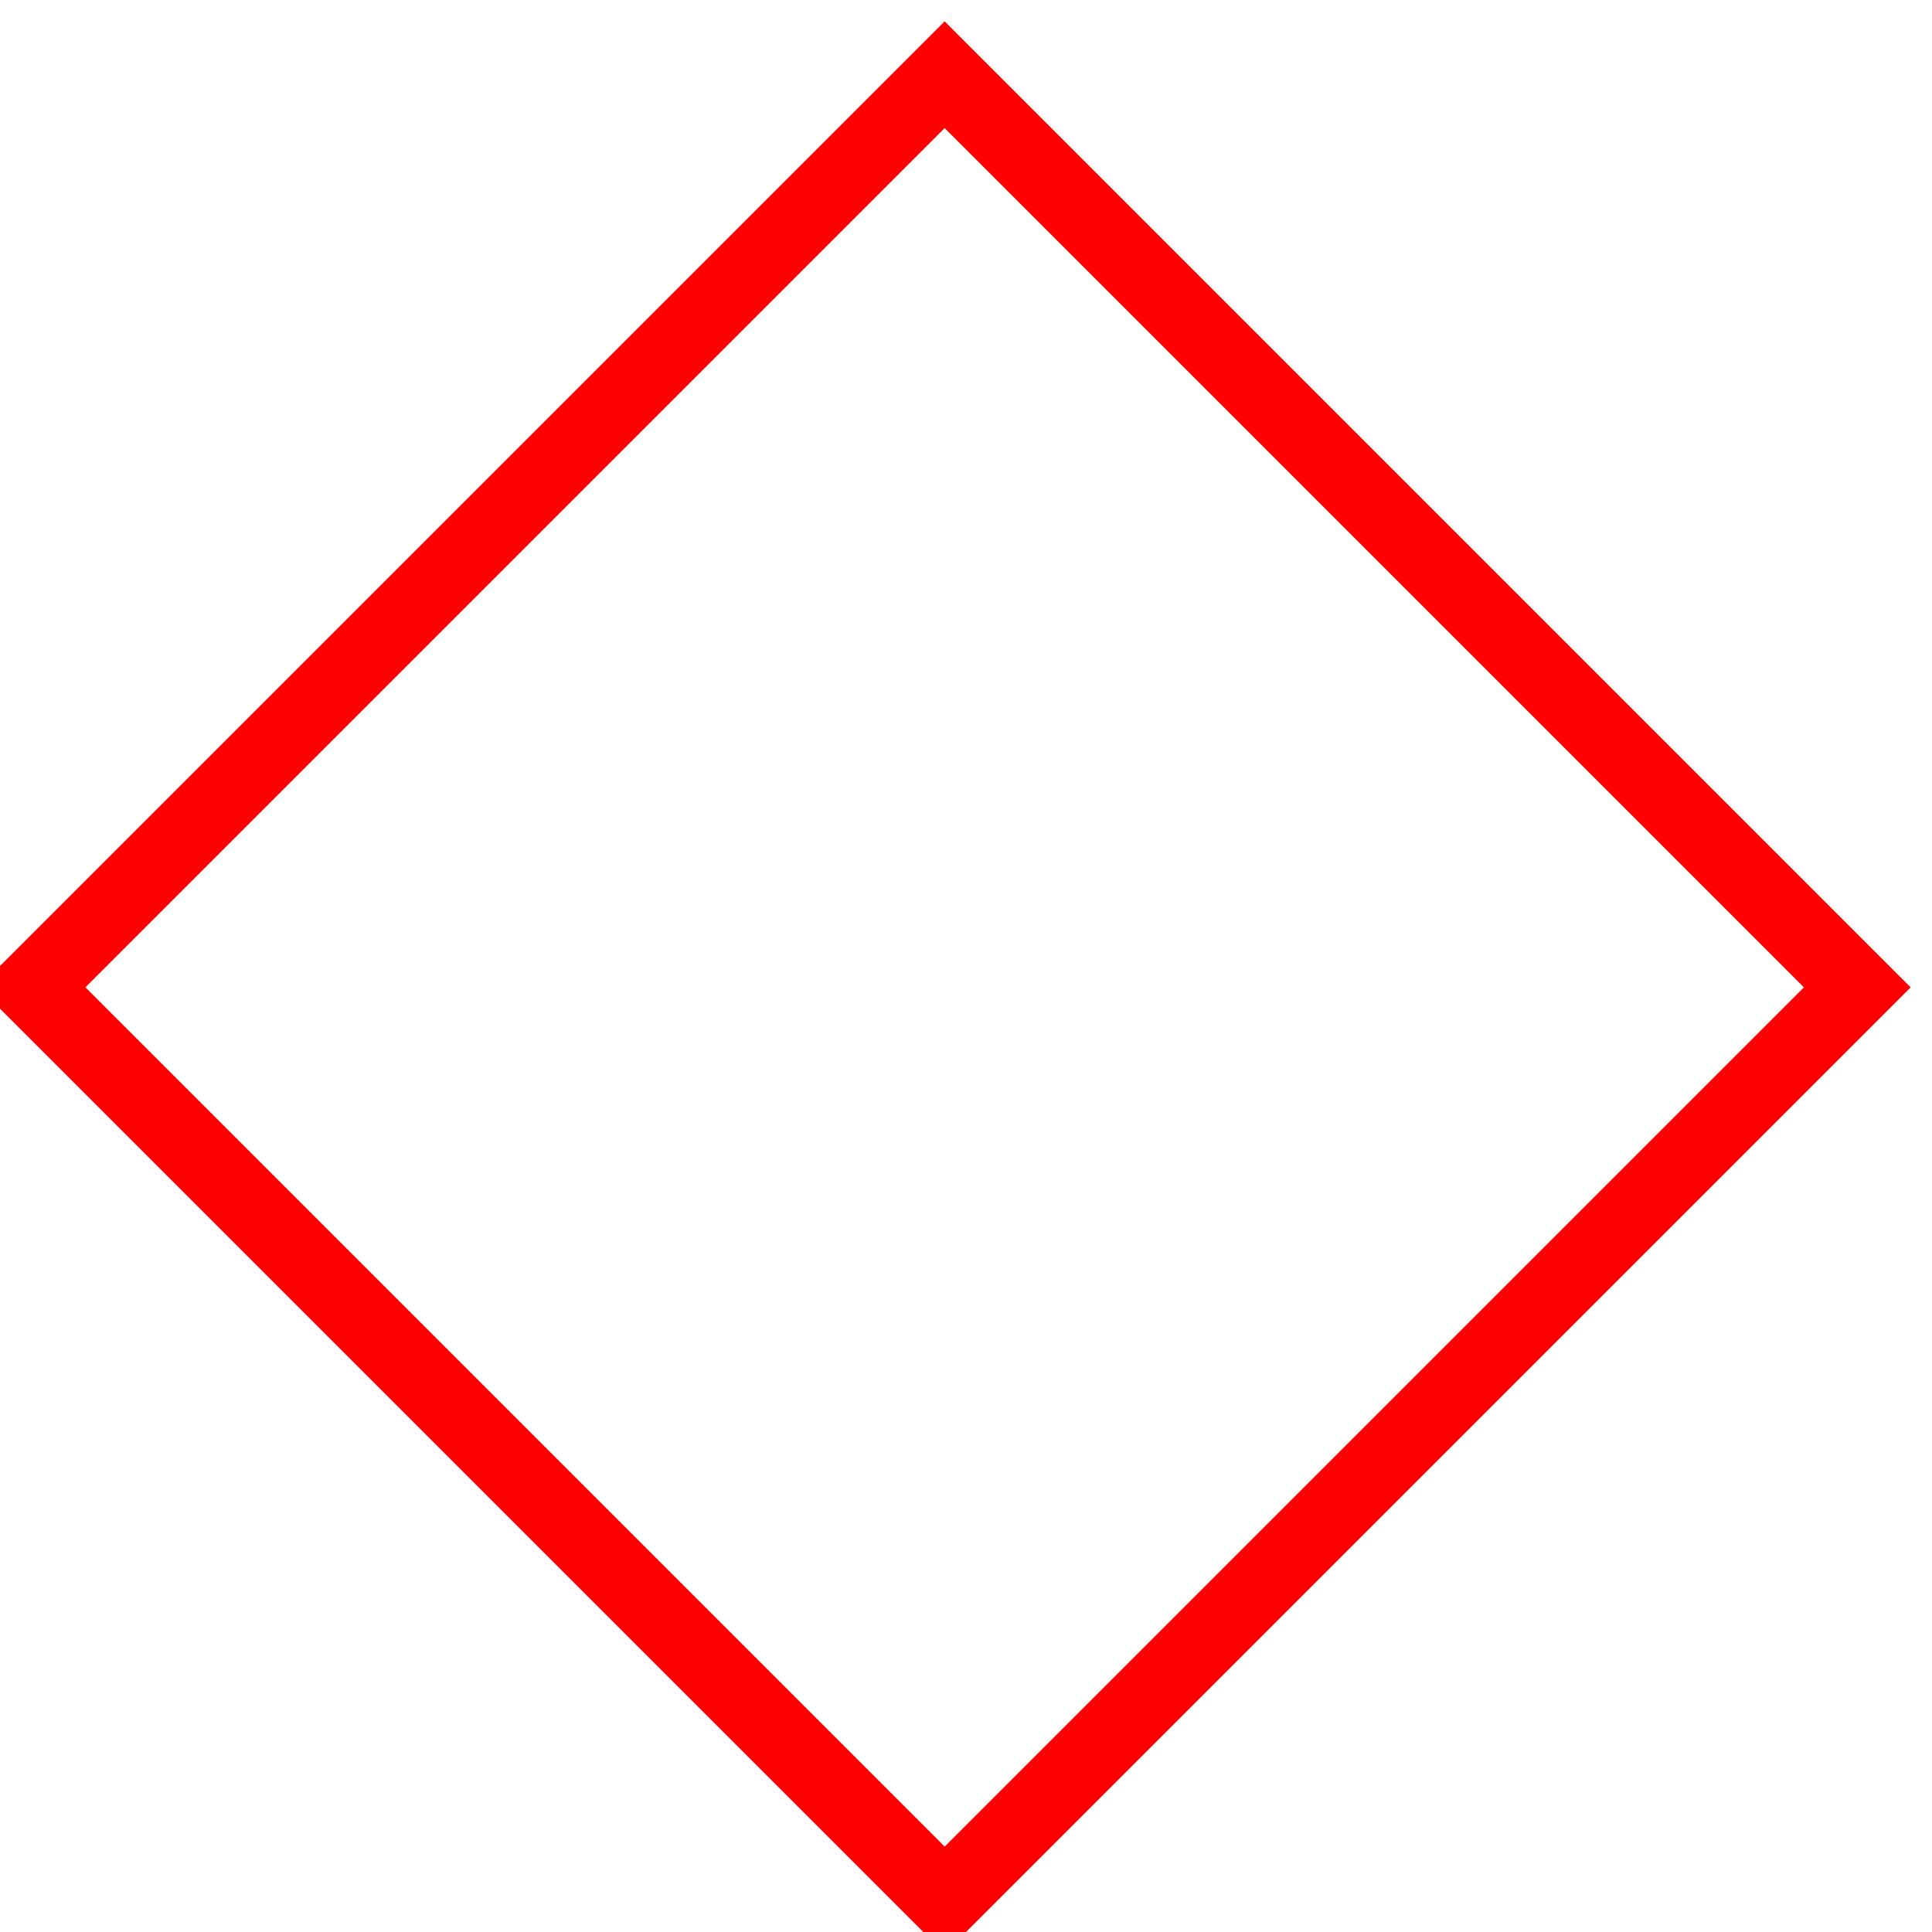
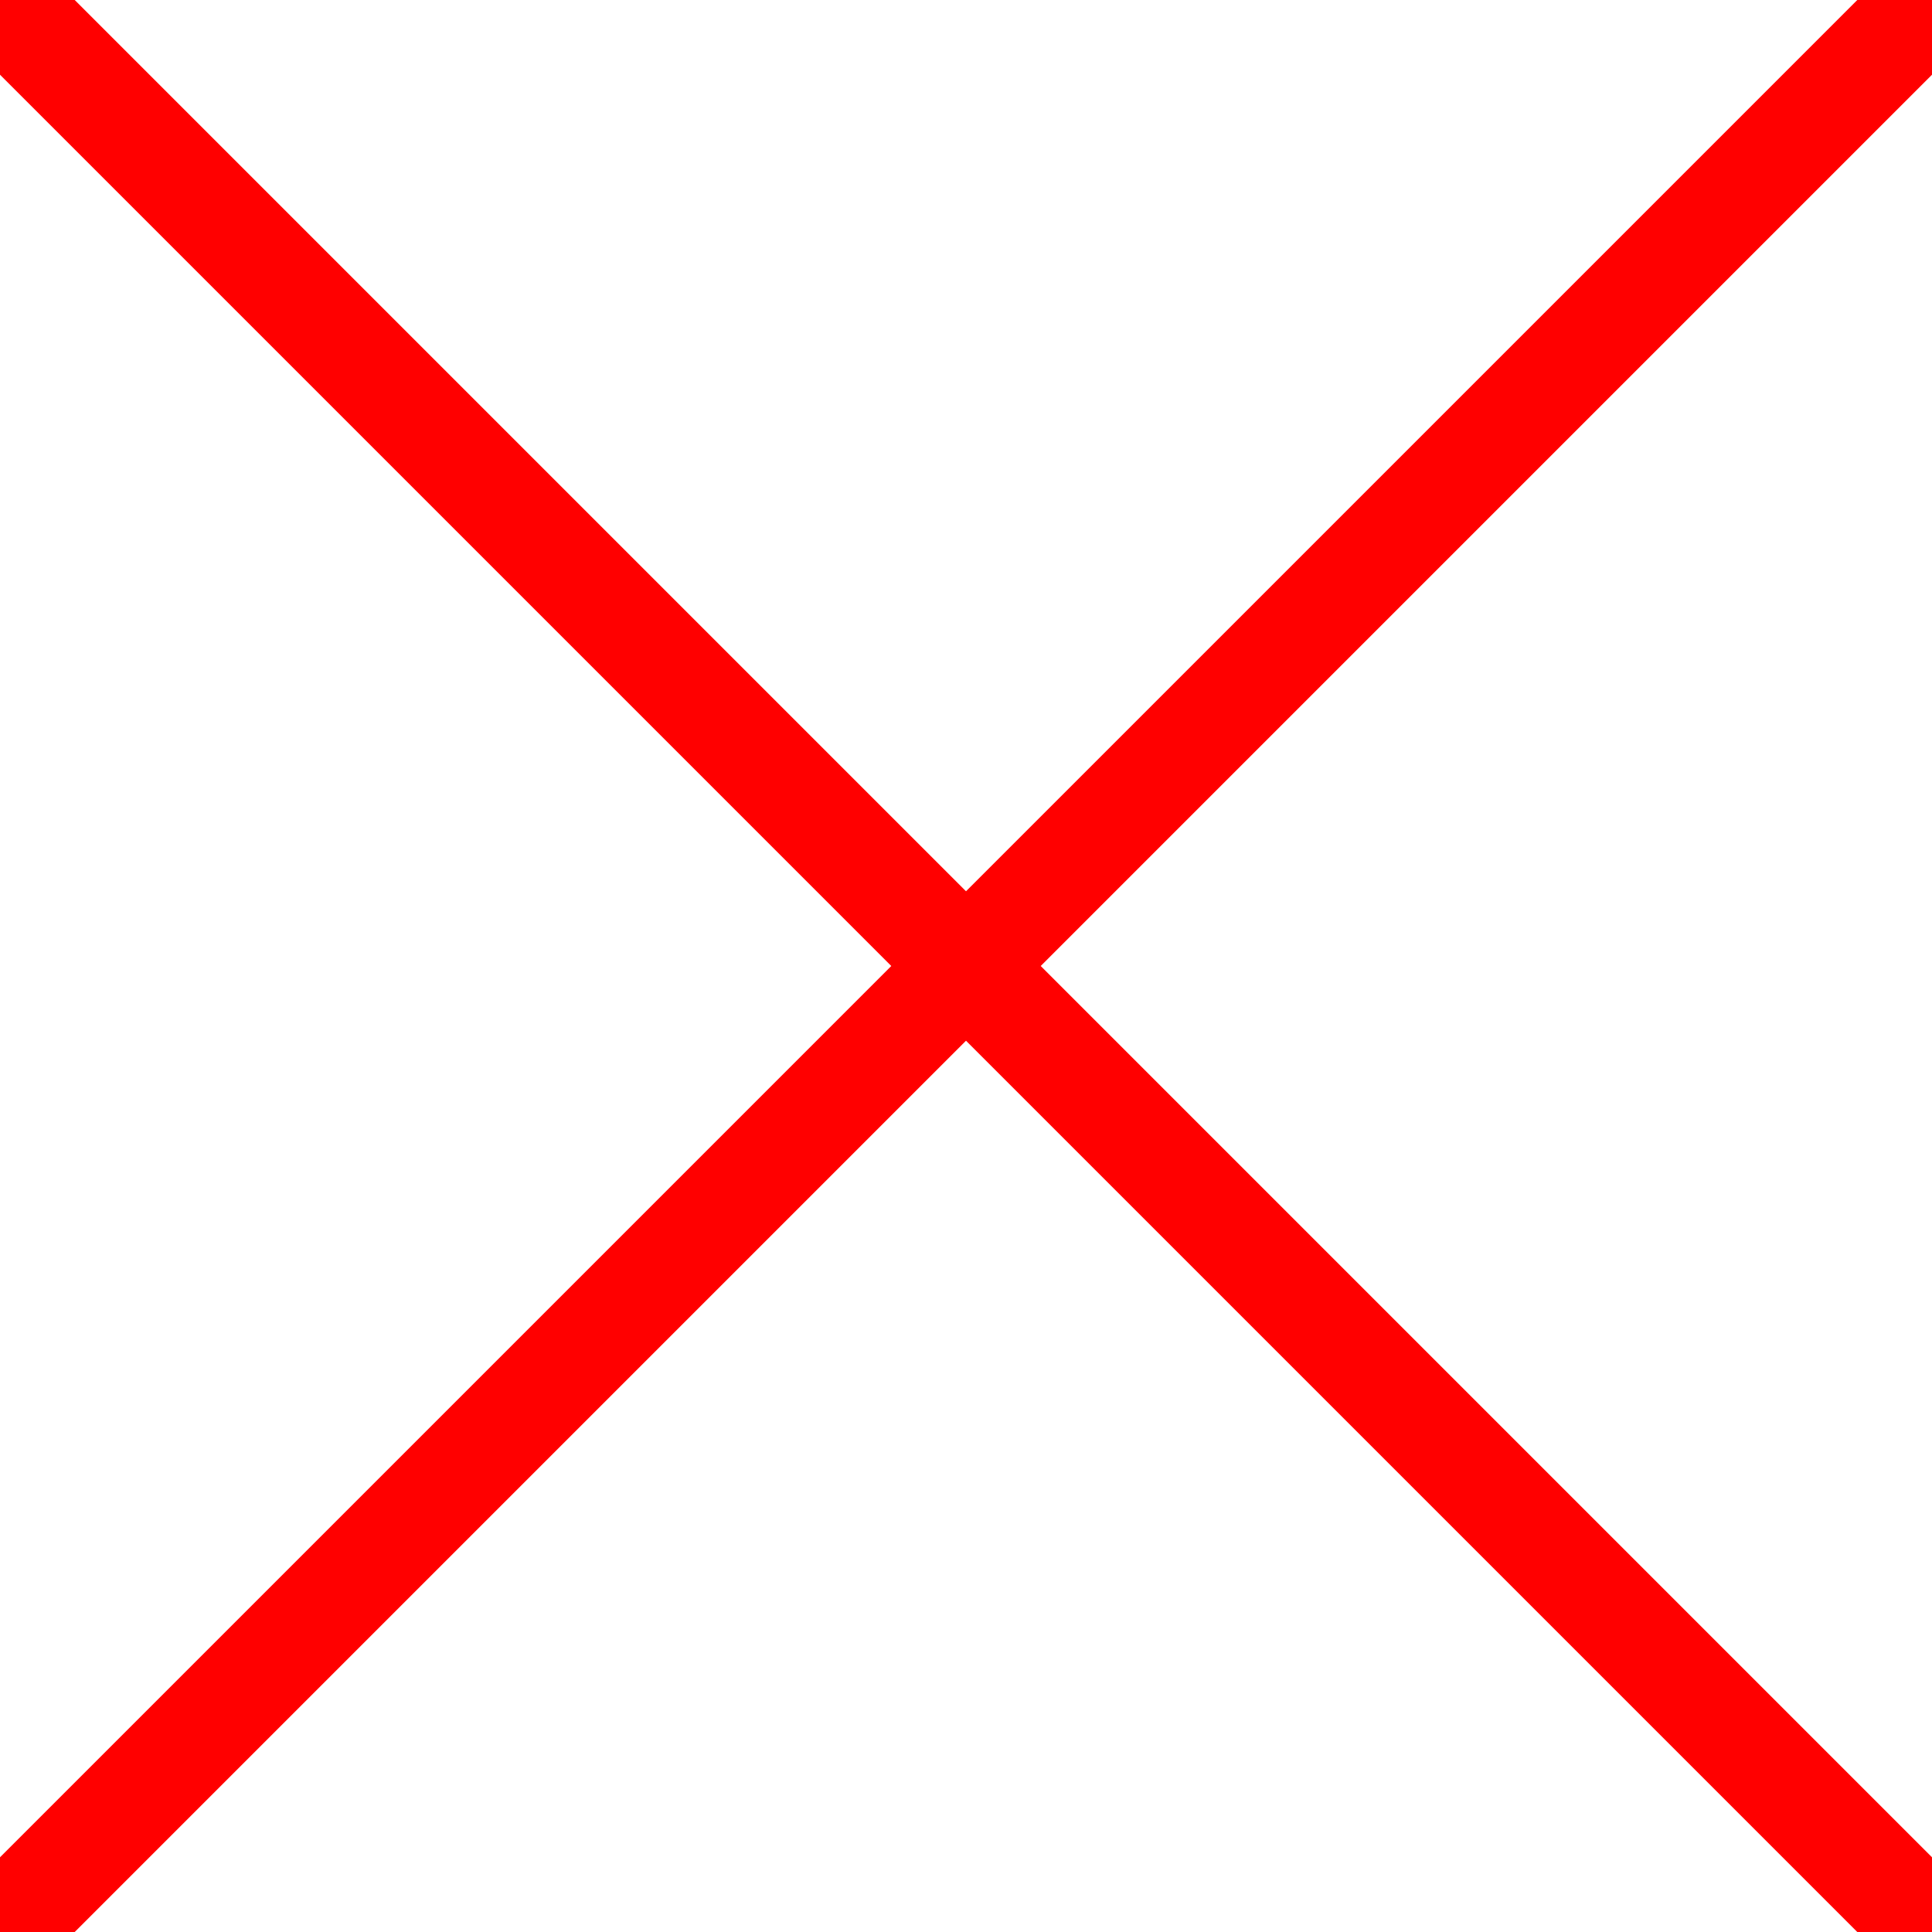
<svg xmlns="http://www.w3.org/2000/svg" id="svg8" version="1.1" viewBox="0 0 128 128" height="128" width="128">
  <defs id="defs2" />
-   <g transform="translate(0,-263.1333)" id="layer1">
-     <rect transform="rotate(-45)" y="233.818" x="-230.818" height="85.51" width="85.51" id="rect10" style="opacity:1;vector-effect:none;fill:none;fill-opacity:1;stroke:#ff0000;stroke-width:5;stroke-linecap:butt;stroke-linejoin:miter;stroke-miterlimit:4;stroke-dasharray:none;stroke-dashoffset:0;stroke-opacity:1;paint-order:markers stroke fill" />
-   </g>
+   <path style="fill:none;stroke:#ff0000;stroke-width:7;stroke-linecap:butt;stroke-linejoin:miter;stroke-opacity:1;stroke-miterlimit:4;stroke-dasharray:none" d="M 0,128 128,0" id="path27" />
+   <path style="fill:none;stroke:#ff0000;stroke-width:7;stroke-linecap:butt;stroke-linejoin:miter;stroke-opacity:1;stroke-miterlimit:4;stroke-dasharray:none" d="M 0,0 128,128" id="path29" />
</svg>
